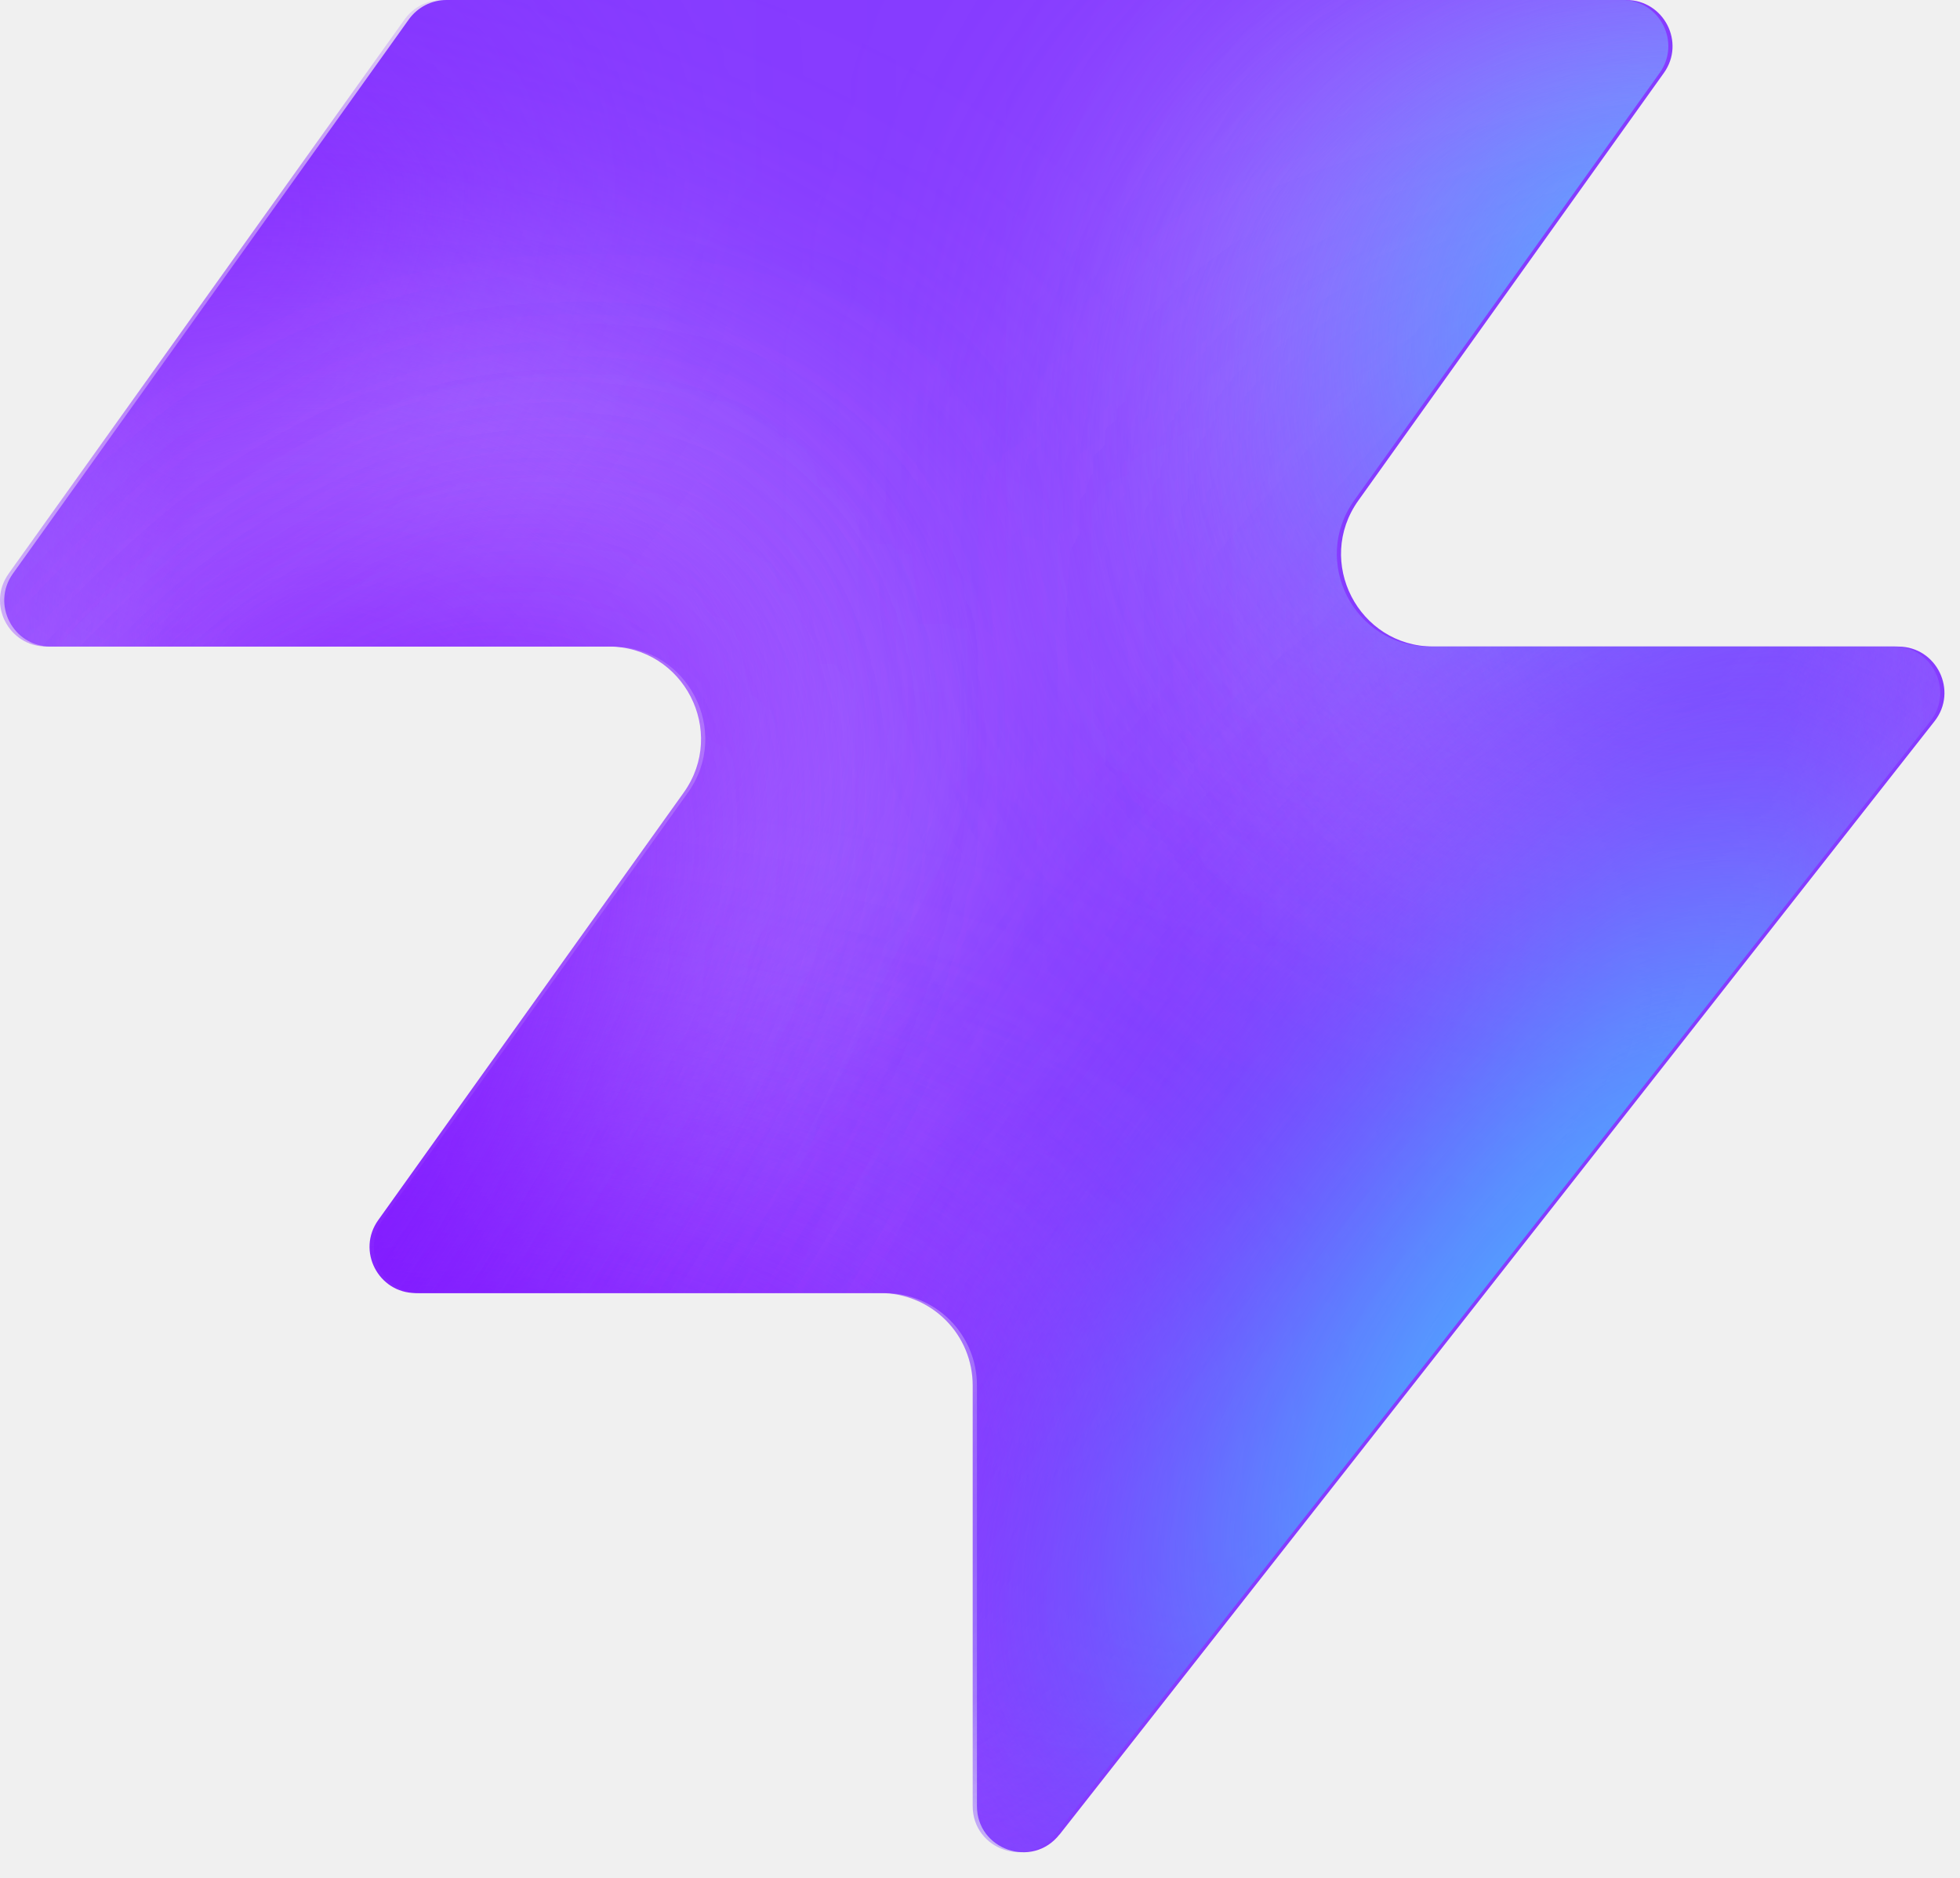
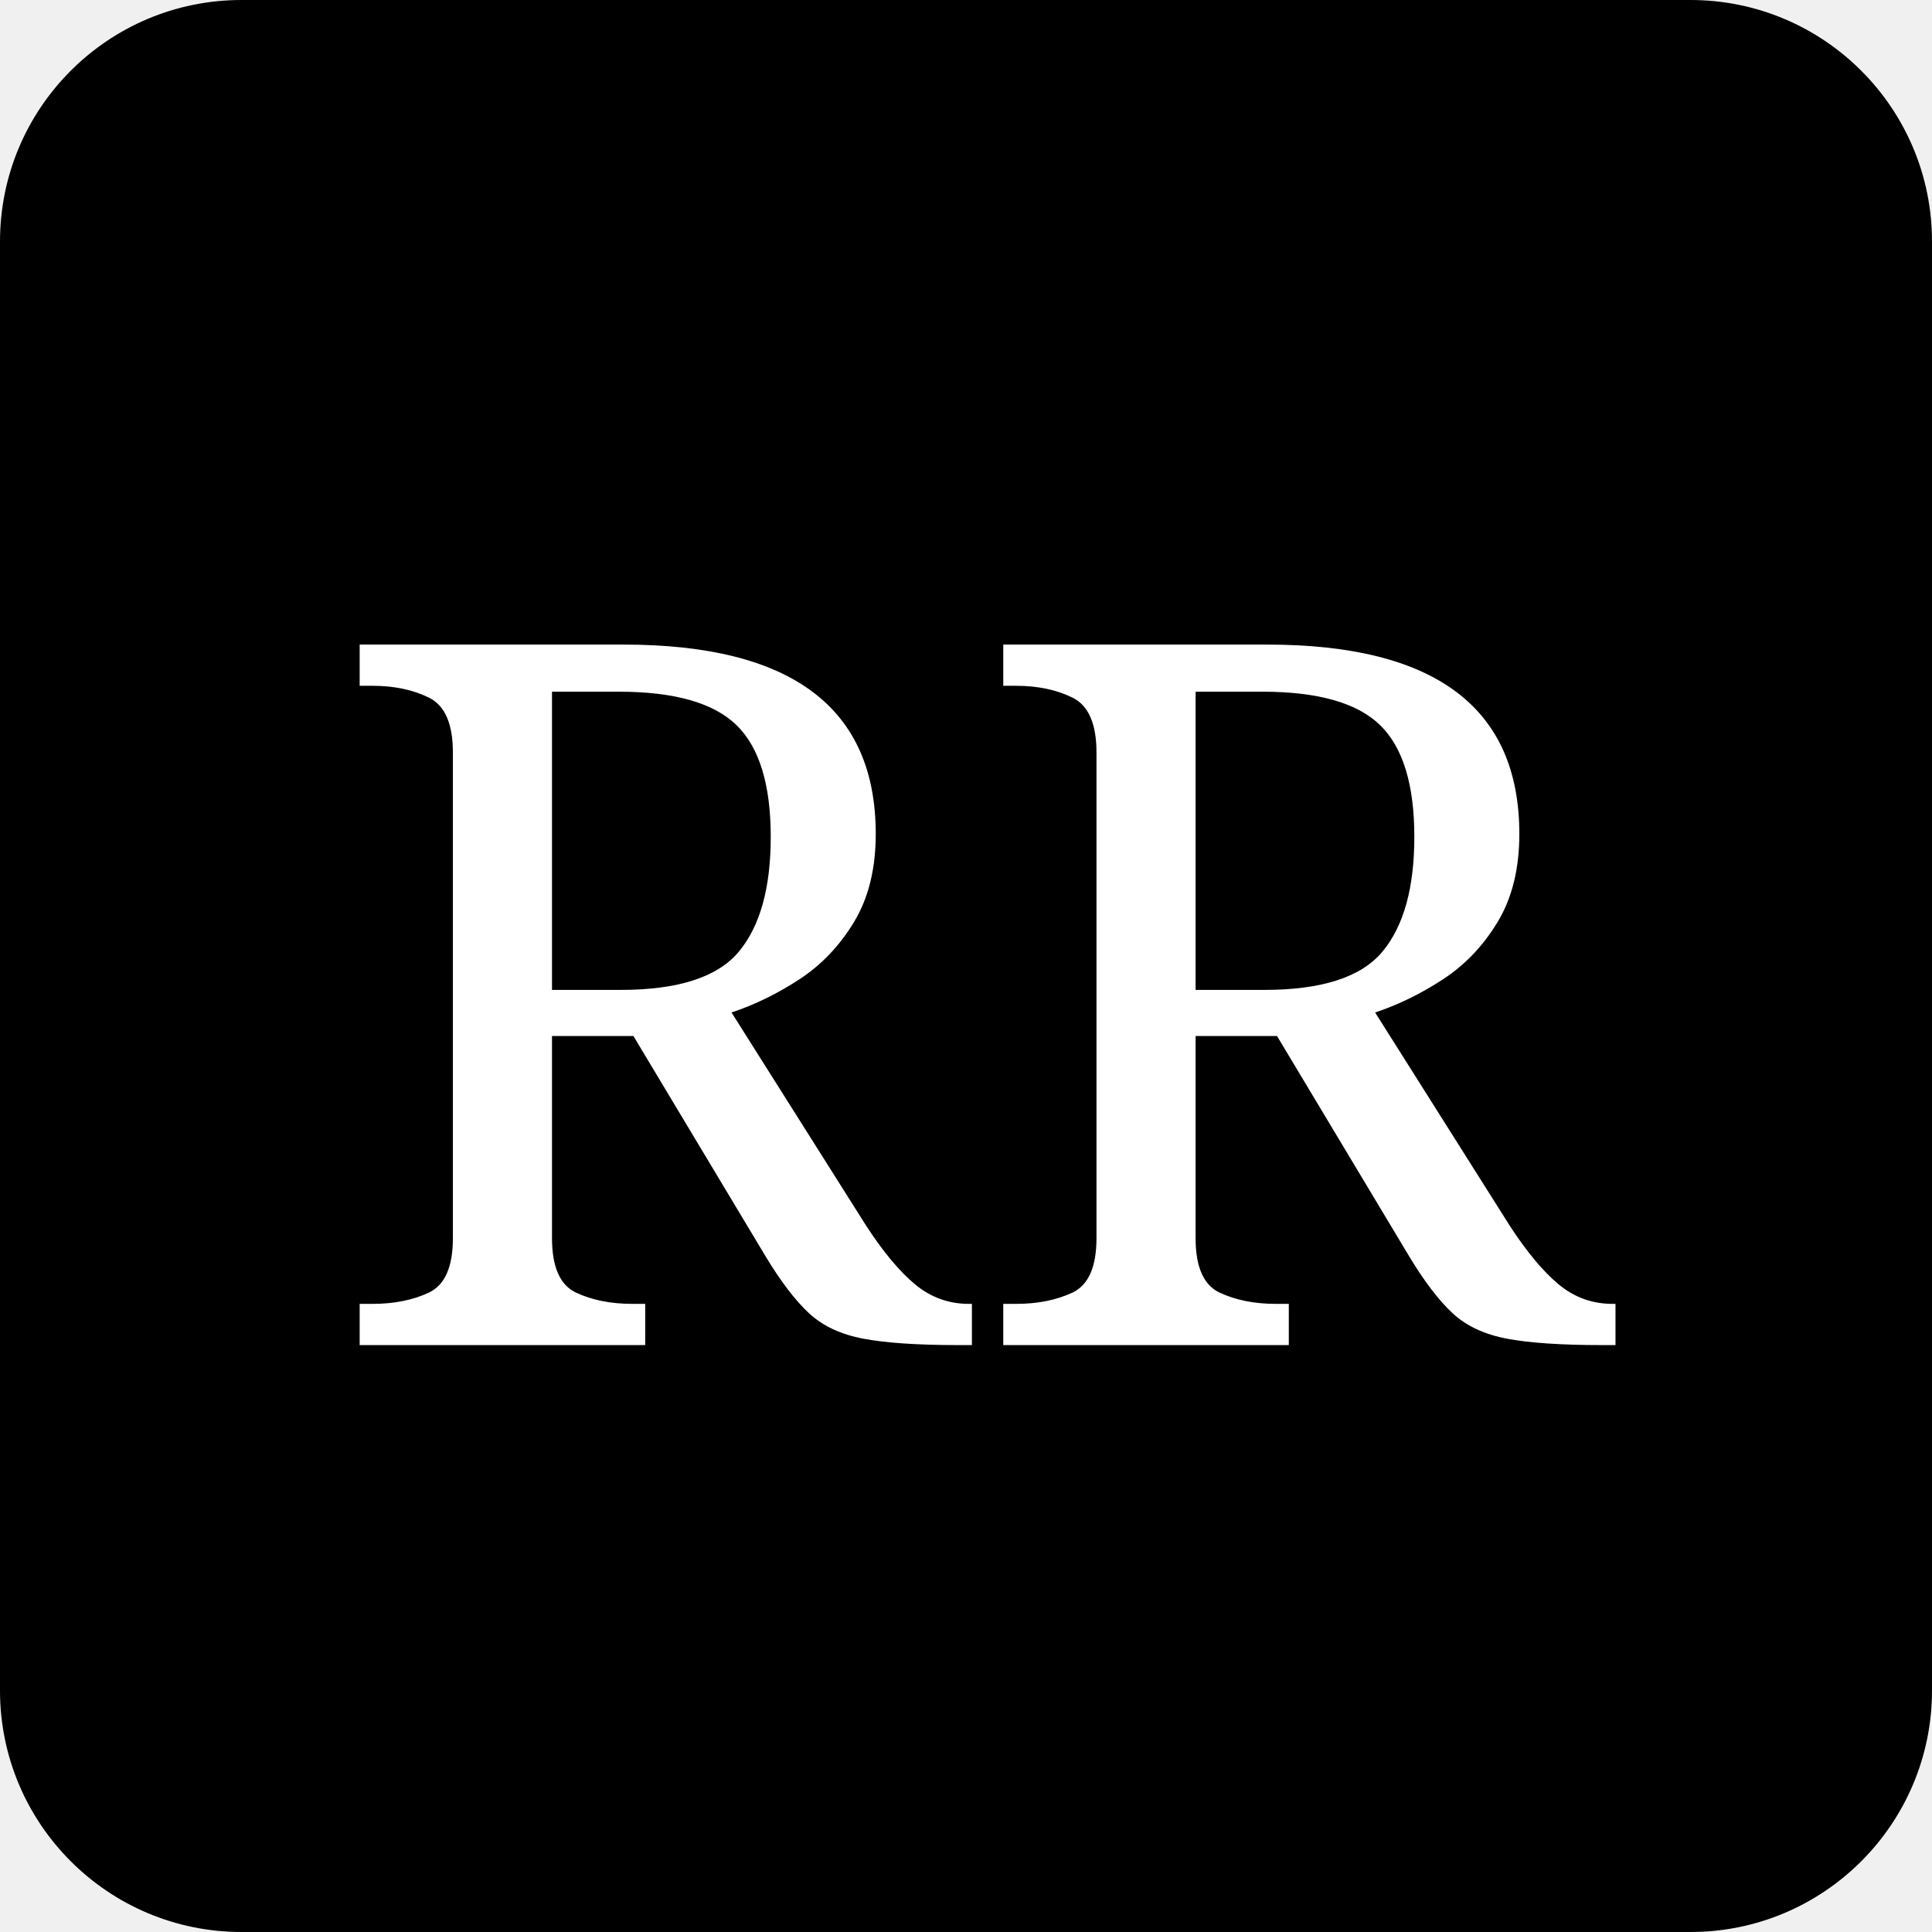
- <svg xmlns="http://www.w3.org/2000/svg" width="48" height="46" fill="none" viewBox="0 0 48 46">
-   <path fill="#863bff" d="M25.946 44.938c-.664.845-2.021.375-2.021-.698V33.937a2.26 2.26 0 0 0-2.262-2.262H10.287c-.92 0-1.456-1.04-.92-1.788l7.48-10.471c1.07-1.497 0-3.578-1.842-3.578H1.237c-.92 0-1.456-1.04-.92-1.788L10.013.474c.214-.297.556-.474.92-.474h28.894c.92 0 1.456 1.04.92 1.788l-7.48 10.471c-1.07 1.498 0 3.579 1.842 3.579h11.377c.943 0 1.473 1.088.89 1.83L25.947 44.94z" style="fill:#863bff;fill:color(display-p3 .525 .23 1);fill-opacity:1" />
-   <mask id="a" width="48" height="46" x="0" y="0" maskUnits="userSpaceOnUse" style="mask-type:alpha">
-     <path fill="#000" d="M25.842 44.938c-.664.844-2.021.375-2.021-.698V33.937a2.26 2.26 0 0 0-2.262-2.262H10.183c-.92 0-1.456-1.04-.92-1.788l7.48-10.471c1.07-1.498 0-3.579-1.842-3.579H1.133c-.92 0-1.456-1.04-.92-1.787L9.91.473c.214-.297.556-.474.92-.474h28.894c.92 0 1.456 1.04.92 1.788l-7.48 10.471c-1.07 1.498 0 3.578 1.842 3.578h11.377c.943 0 1.473 1.088.89 1.832L25.843 44.94z" style="fill:#000;fill-opacity:1" />
-   </mask>
-   <g mask="url(#a)">
-     <g filter="url(#b)">
-       <ellipse cx="5.508" cy="14.704" fill="#ede6ff" rx="5.508" ry="14.704" style="fill:#ede6ff;fill:color(display-p3 .927 .903 1);fill-opacity:1" transform="matrix(.00324 1 1 -.00324 -4.47 31.516)" />
-     </g>
-     <g filter="url(#c)">
-       <ellipse cx="10.399" cy="29.851" fill="#ede6ff" rx="10.399" ry="29.851" style="fill:#ede6ff;fill:color(display-p3 .927 .903 1);fill-opacity:1" transform="matrix(.00324 1 1 -.00324 -39.328 7.883)" />
-     </g>
-     <g filter="url(#d)">
-       <ellipse cx="5.508" cy="30.487" fill="#7e14ff" rx="5.508" ry="30.487" style="fill:#7e14ff;fill:color(display-p3 .492 .077 1);fill-opacity:1" transform="rotate(89.814 -25.913 -14.639)scale(1 -1)" />
-     </g>
-     <g filter="url(#e)">
-       <ellipse cx="5.508" cy="30.599" fill="#7e14ff" rx="5.508" ry="30.599" style="fill:#7e14ff;fill:color(display-p3 .492 .077 1);fill-opacity:1" transform="rotate(89.814 -32.644 -3.334)scale(1 -1)" />
-     </g>
-     <g filter="url(#f)">
-       <ellipse cx="5.508" cy="30.599" fill="#7e14ff" rx="5.508" ry="30.599" style="fill:#7e14ff;fill:color(display-p3 .492 .077 1);fill-opacity:1" transform="matrix(.00324 1 1 -.00324 -34.34 30.47)" />
-     </g>
-     <g filter="url(#g)">
-       <ellipse cx="14.072" cy="22.078" fill="#ede6ff" rx="14.072" ry="22.078" style="fill:#ede6ff;fill:color(display-p3 .927 .903 1);fill-opacity:1" transform="rotate(93.35 24.506 48.493)scale(-1 1)" />
-     </g>
-     <g filter="url(#h)">
-       <ellipse cx="3.47" cy="21.501" fill="#7e14ff" rx="3.47" ry="21.501" style="fill:#7e14ff;fill:color(display-p3 .492 .077 1);fill-opacity:1" transform="rotate(89.009 28.708 47.59)scale(-1 1)" />
-     </g>
-     <g filter="url(#i)">
-       <ellipse cx="3.47" cy="21.501" fill="#7e14ff" rx="3.47" ry="21.501" style="fill:#7e14ff;fill:color(display-p3 .492 .077 1);fill-opacity:1" transform="rotate(89.009 28.708 47.59)scale(-1 1)" />
-     </g>
-     <g filter="url(#j)">
-       <ellipse cx=".387" cy="8.972" fill="#7e14ff" rx="4.407" ry="29.108" style="fill:#7e14ff;fill:color(display-p3 .492 .077 1);fill-opacity:1" transform="rotate(39.51 .387 8.972)" />
-     </g>
-     <g filter="url(#k)">
-       <ellipse cx="47.523" cy="-6.092" fill="#7e14ff" rx="4.407" ry="29.108" style="fill:#7e14ff;fill:color(display-p3 .492 .077 1);fill-opacity:1" transform="rotate(37.892 47.523 -6.092)" />
-     </g>
-     <g filter="url(#l)">
-       <ellipse cx="41.412" cy="6.333" fill="#47bfff" rx="5.971" ry="9.665" style="fill:#47bfff;fill:color(display-p3 .28 .748 1);fill-opacity:1" transform="rotate(37.892 41.412 6.333)" />
-     </g>
-     <g filter="url(#m)">
-       <ellipse cx="-1.879" cy="38.332" fill="#7e14ff" rx="4.407" ry="29.108" style="fill:#7e14ff;fill:color(display-p3 .492 .077 1);fill-opacity:1" transform="rotate(37.892 -1.88 38.332)" />
-     </g>
-     <g filter="url(#n)">
-       <ellipse cx="-1.879" cy="38.332" fill="#7e14ff" rx="4.407" ry="29.108" style="fill:#7e14ff;fill:color(display-p3 .492 .077 1);fill-opacity:1" transform="rotate(37.892 -1.88 38.332)" />
-     </g>
-     <g filter="url(#o)">
-       <ellipse cx="35.651" cy="29.907" fill="#7e14ff" rx="4.407" ry="29.108" style="fill:#7e14ff;fill:color(display-p3 .492 .077 1);fill-opacity:1" transform="rotate(37.892 35.651 29.907)" />
-     </g>
-     <g filter="url(#p)">
-       <ellipse cx="38.418" cy="32.4" fill="#47bfff" rx="5.971" ry="15.297" style="fill:#47bfff;fill:color(display-p3 .28 .748 1);fill-opacity:1" transform="rotate(37.892 38.418 32.4)" />
-     </g>
-   </g>
-   <defs>
-     <filter id="b" width="60.045" height="41.654" x="-19.77" y="16.149" color-interpolation-filters="sRGB" filterUnits="userSpaceOnUse">
-       <feFlood flood-opacity="0" result="BackgroundImageFix" />
-       <feBlend in="SourceGraphic" in2="BackgroundImageFix" result="shape" />
-       <feGaussianBlur result="effect1_foregroundBlur_2002_17158" stdDeviation="7.659" />
-     </filter>
-     <filter id="c" width="90.34" height="51.437" x="-54.613" y="-7.533" color-interpolation-filters="sRGB" filterUnits="userSpaceOnUse">
-       <feFlood flood-opacity="0" result="BackgroundImageFix" />
-       <feBlend in="SourceGraphic" in2="BackgroundImageFix" result="shape" />
-       <feGaussianBlur result="effect1_foregroundBlur_2002_17158" stdDeviation="7.659" />
-     </filter>
-     <filter id="d" width="79.355" height="29.4" x="-49.64" y="2.03" color-interpolation-filters="sRGB" filterUnits="userSpaceOnUse">
-       <feFlood flood-opacity="0" result="BackgroundImageFix" />
-       <feBlend in="SourceGraphic" in2="BackgroundImageFix" result="shape" />
-       <feGaussianBlur result="effect1_foregroundBlur_2002_17158" stdDeviation="4.596" />
-     </filter>
-     <filter id="e" width="79.579" height="29.4" x="-45.045" y="20.029" color-interpolation-filters="sRGB" filterUnits="userSpaceOnUse">
-       <feFlood flood-opacity="0" result="BackgroundImageFix" />
-       <feBlend in="SourceGraphic" in2="BackgroundImageFix" result="shape" />
-       <feGaussianBlur result="effect1_foregroundBlur_2002_17158" stdDeviation="4.596" />
-     </filter>
-     <filter id="f" width="79.579" height="29.4" x="-43.513" y="21.178" color-interpolation-filters="sRGB" filterUnits="userSpaceOnUse">
-       <feFlood flood-opacity="0" result="BackgroundImageFix" />
-       <feBlend in="SourceGraphic" in2="BackgroundImageFix" result="shape" />
-       <feGaussianBlur result="effect1_foregroundBlur_2002_17158" stdDeviation="4.596" />
-     </filter>
-     <filter id="g" width="74.749" height="58.852" x="15.756" y="-17.901" color-interpolation-filters="sRGB" filterUnits="userSpaceOnUse">
-       <feFlood flood-opacity="0" result="BackgroundImageFix" />
-       <feBlend in="SourceGraphic" in2="BackgroundImageFix" result="shape" />
-       <feGaussianBlur result="effect1_foregroundBlur_2002_17158" stdDeviation="7.659" />
-     </filter>
-     <filter id="h" width="61.377" height="25.362" x="23.548" y="2.284" color-interpolation-filters="sRGB" filterUnits="userSpaceOnUse">
-       <feFlood flood-opacity="0" result="BackgroundImageFix" />
-       <feBlend in="SourceGraphic" in2="BackgroundImageFix" result="shape" />
-       <feGaussianBlur result="effect1_foregroundBlur_2002_17158" stdDeviation="4.596" />
-     </filter>
-     <filter id="i" width="61.377" height="25.362" x="23.548" y="2.284" color-interpolation-filters="sRGB" filterUnits="userSpaceOnUse">
-       <feFlood flood-opacity="0" result="BackgroundImageFix" />
-       <feBlend in="SourceGraphic" in2="BackgroundImageFix" result="shape" />
-       <feGaussianBlur result="effect1_foregroundBlur_2002_17158" stdDeviation="4.596" />
-     </filter>
-     <filter id="j" width="56.045" height="63.649" x="-27.636" y="-22.853" color-interpolation-filters="sRGB" filterUnits="userSpaceOnUse">
-       <feFlood flood-opacity="0" result="BackgroundImageFix" />
-       <feBlend in="SourceGraphic" in2="BackgroundImageFix" result="shape" />
-       <feGaussianBlur result="effect1_foregroundBlur_2002_17158" stdDeviation="4.596" />
-     </filter>
-     <filter id="k" width="54.814" height="64.646" x="20.116" y="-38.415" color-interpolation-filters="sRGB" filterUnits="userSpaceOnUse">
-       <feFlood flood-opacity="0" result="BackgroundImageFix" />
-       <feBlend in="SourceGraphic" in2="BackgroundImageFix" result="shape" />
-       <feGaussianBlur result="effect1_foregroundBlur_2002_17158" stdDeviation="4.596" />
-     </filter>
-     <filter id="l" width="33.541" height="35.313" x="24.641" y="-11.323" color-interpolation-filters="sRGB" filterUnits="userSpaceOnUse">
-       <feFlood flood-opacity="0" result="BackgroundImageFix" />
-       <feBlend in="SourceGraphic" in2="BackgroundImageFix" result="shape" />
-       <feGaussianBlur result="effect1_foregroundBlur_2002_17158" stdDeviation="4.596" />
-     </filter>
-     <filter id="m" width="54.814" height="64.646" x="-29.286" y="6.009" color-interpolation-filters="sRGB" filterUnits="userSpaceOnUse">
-       <feFlood flood-opacity="0" result="BackgroundImageFix" />
-       <feBlend in="SourceGraphic" in2="BackgroundImageFix" result="shape" />
-       <feGaussianBlur result="effect1_foregroundBlur_2002_17158" stdDeviation="4.596" />
-     </filter>
-     <filter id="n" width="54.814" height="64.646" x="-29.286" y="6.009" color-interpolation-filters="sRGB" filterUnits="userSpaceOnUse">
-       <feFlood flood-opacity="0" result="BackgroundImageFix" />
-       <feBlend in="SourceGraphic" in2="BackgroundImageFix" result="shape" />
-       <feGaussianBlur result="effect1_foregroundBlur_2002_17158" stdDeviation="4.596" />
-     </filter>
-     <filter id="o" width="54.814" height="64.646" x="8.244" y="-2.416" color-interpolation-filters="sRGB" filterUnits="userSpaceOnUse">
-       <feFlood flood-opacity="0" result="BackgroundImageFix" />
-       <feBlend in="SourceGraphic" in2="BackgroundImageFix" result="shape" />
-       <feGaussianBlur result="effect1_foregroundBlur_2002_17158" stdDeviation="4.596" />
-     </filter>
-     <filter id="p" width="39.409" height="43.623" x="18.713" y="10.588" color-interpolation-filters="sRGB" filterUnits="userSpaceOnUse">
-       <feFlood flood-opacity="0" result="BackgroundImageFix" />
-       <feBlend in="SourceGraphic" in2="BackgroundImageFix" result="shape" />
-       <feGaussianBlur result="effect1_foregroundBlur_2002_17158" stdDeviation="4.596" />
-     </filter>
-   </defs>
+ <svg xmlns="http://www.w3.org/2000/svg" width="512" height="512" viewBox="0 0 512 512" fill="none">
+   <rect width="512" height="512" rx="64" fill="black" />
+   <text x="50%" y="52%" fill="white" font-family="serif" font-size="260" font-weight="normal" text-anchor="middle" dominant-baseline="middle">RR</text>
</svg>
